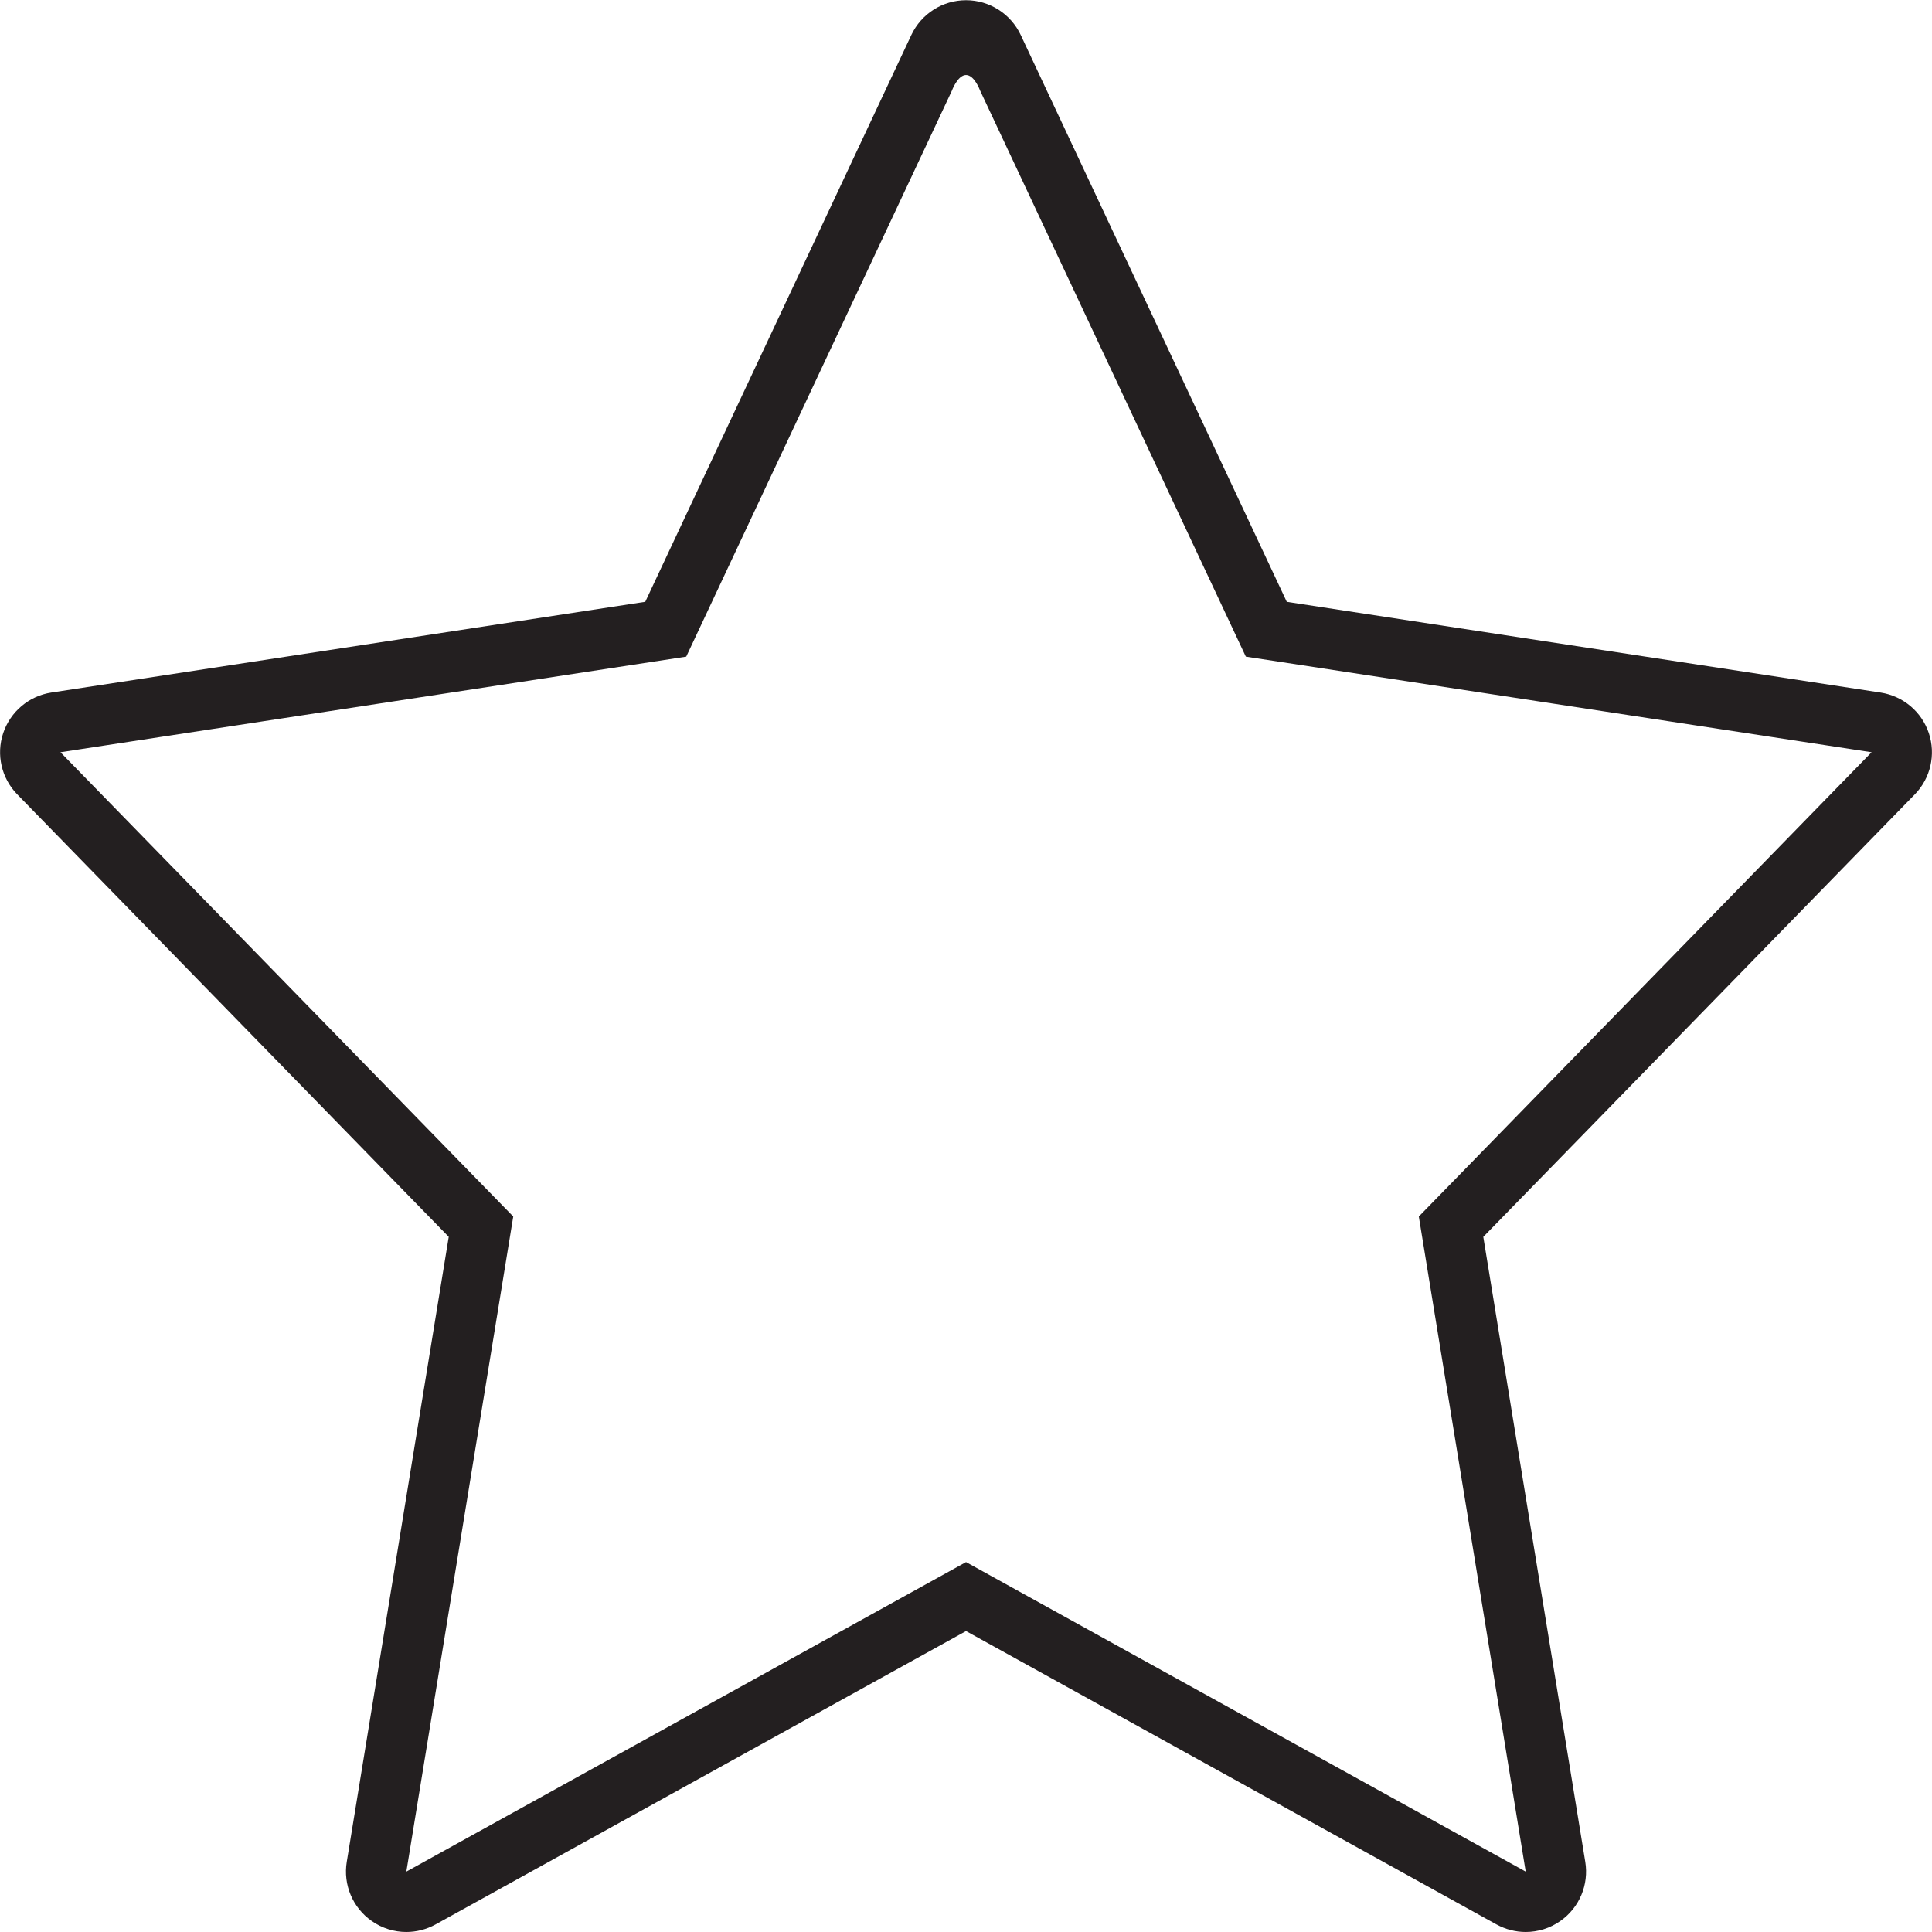
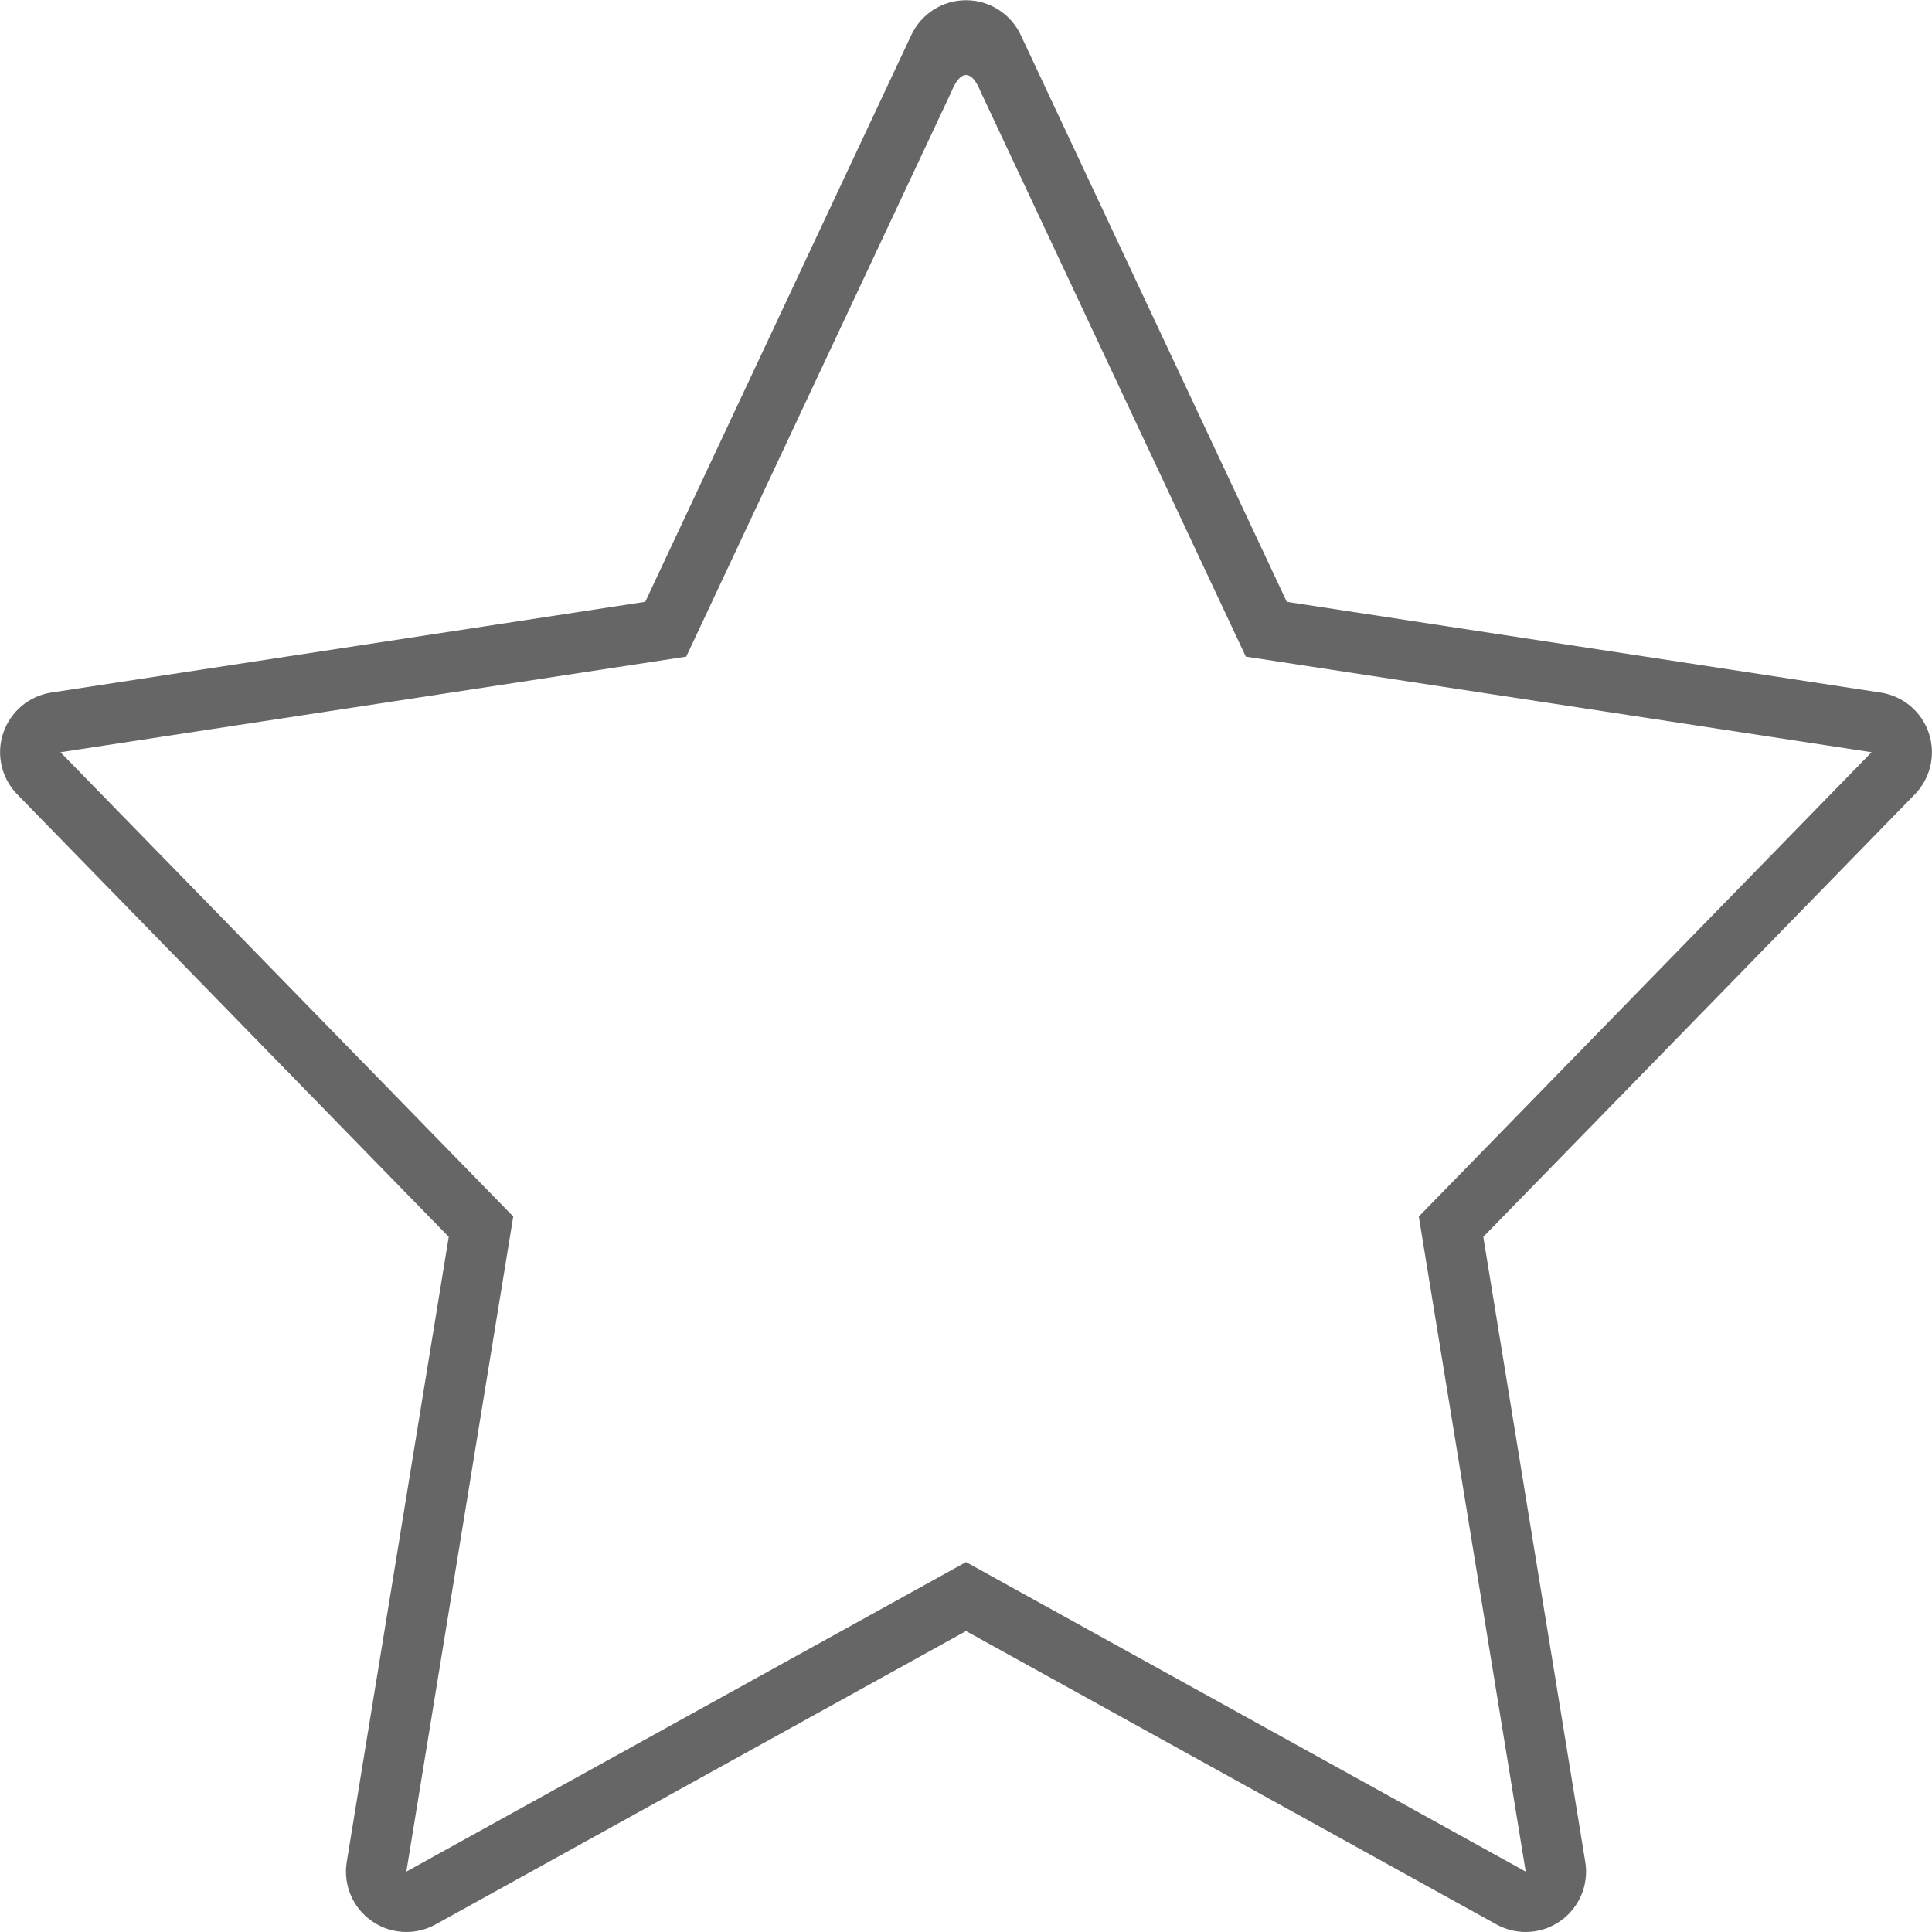
<svg xmlns="http://www.w3.org/2000/svg" version="1.0" id="Layer_1" width="800px" height="800px" viewBox="0 0 64 64" enable-background="new 0 0 64 64" xml:space="preserve">
-   <path fill="#231F20" d="M32.001,2.484c0.279,0,0.463,0.509,0.463,0.509l8.806,18.759l20.729,3.167L47,40.299L50.541,62  l-18.54-10.254L13.461,62l3.541-21.701L2.003,24.919l20.729-3.167L31.53,3.009C31.53,3.009,31.722,2.484,32.001,2.484 M32.001,0.007  c-0.775,0-1.48,0.448-1.811,1.15l-8.815,18.778L1.701,22.941c-0.741,0.113-1.356,0.632-1.595,1.343  c-0.238,0.71-0.059,1.494,0.465,2.031l14.294,14.657l-3.378,20.704c-0.124,0.756,0.195,1.517,0.822,1.957  C12.653,63.877,13.057,64,13.461,64c0.332,0,0.666-0.084,0.968-0.25l17.572-9.719l17.572,9.719c0.302,0.166,0.636,0.25,0.968,0.25  c0.404,0,0.808-0.123,1.151-0.366c0.627-0.44,0.946-1.201,0.822-1.957l-3.378-20.704l14.294-14.657  c0.523-0.537,0.703-1.321,0.465-2.031c-0.238-0.711-0.854-1.229-1.595-1.343l-19.674-3.006L33.812,1.157  C33.481,0.455,32.776,0.007,32.001,0.007L32.001,0.007z" />
+   <path fill="#666666" d="M32.001,2.484c0.279,0,0.463,0.509,0.463,0.509l8.806,18.759l20.729,3.167L47,40.299L50.541,62  l-18.54-10.254L13.461,62l3.541-21.701L2.003,24.919l20.729-3.167L31.53,3.009C31.53,3.009,31.722,2.484,32.001,2.484 M32.001,0.007  c-0.775,0-1.48,0.448-1.811,1.15l-8.815,18.778L1.701,22.941c-0.741,0.113-1.356,0.632-1.595,1.343  c-0.238,0.71-0.059,1.494,0.465,2.031l14.294,14.657l-3.378,20.704c-0.124,0.756,0.195,1.517,0.822,1.957  C12.653,63.877,13.057,64,13.461,64c0.332,0,0.666-0.084,0.968-0.25l17.572-9.719l17.572,9.719c0.302,0.166,0.636,0.25,0.968,0.25  c0.404,0,0.808-0.123,1.151-0.366c0.627-0.44,0.946-1.201,0.822-1.957l-3.378-20.704l14.294-14.657  c0.523-0.537,0.703-1.321,0.465-2.031c-0.238-0.711-0.854-1.229-1.595-1.343l-19.674-3.006L33.812,1.157  C33.481,0.455,32.776,0.007,32.001,0.007L32.001,0.007z" />
</svg>
